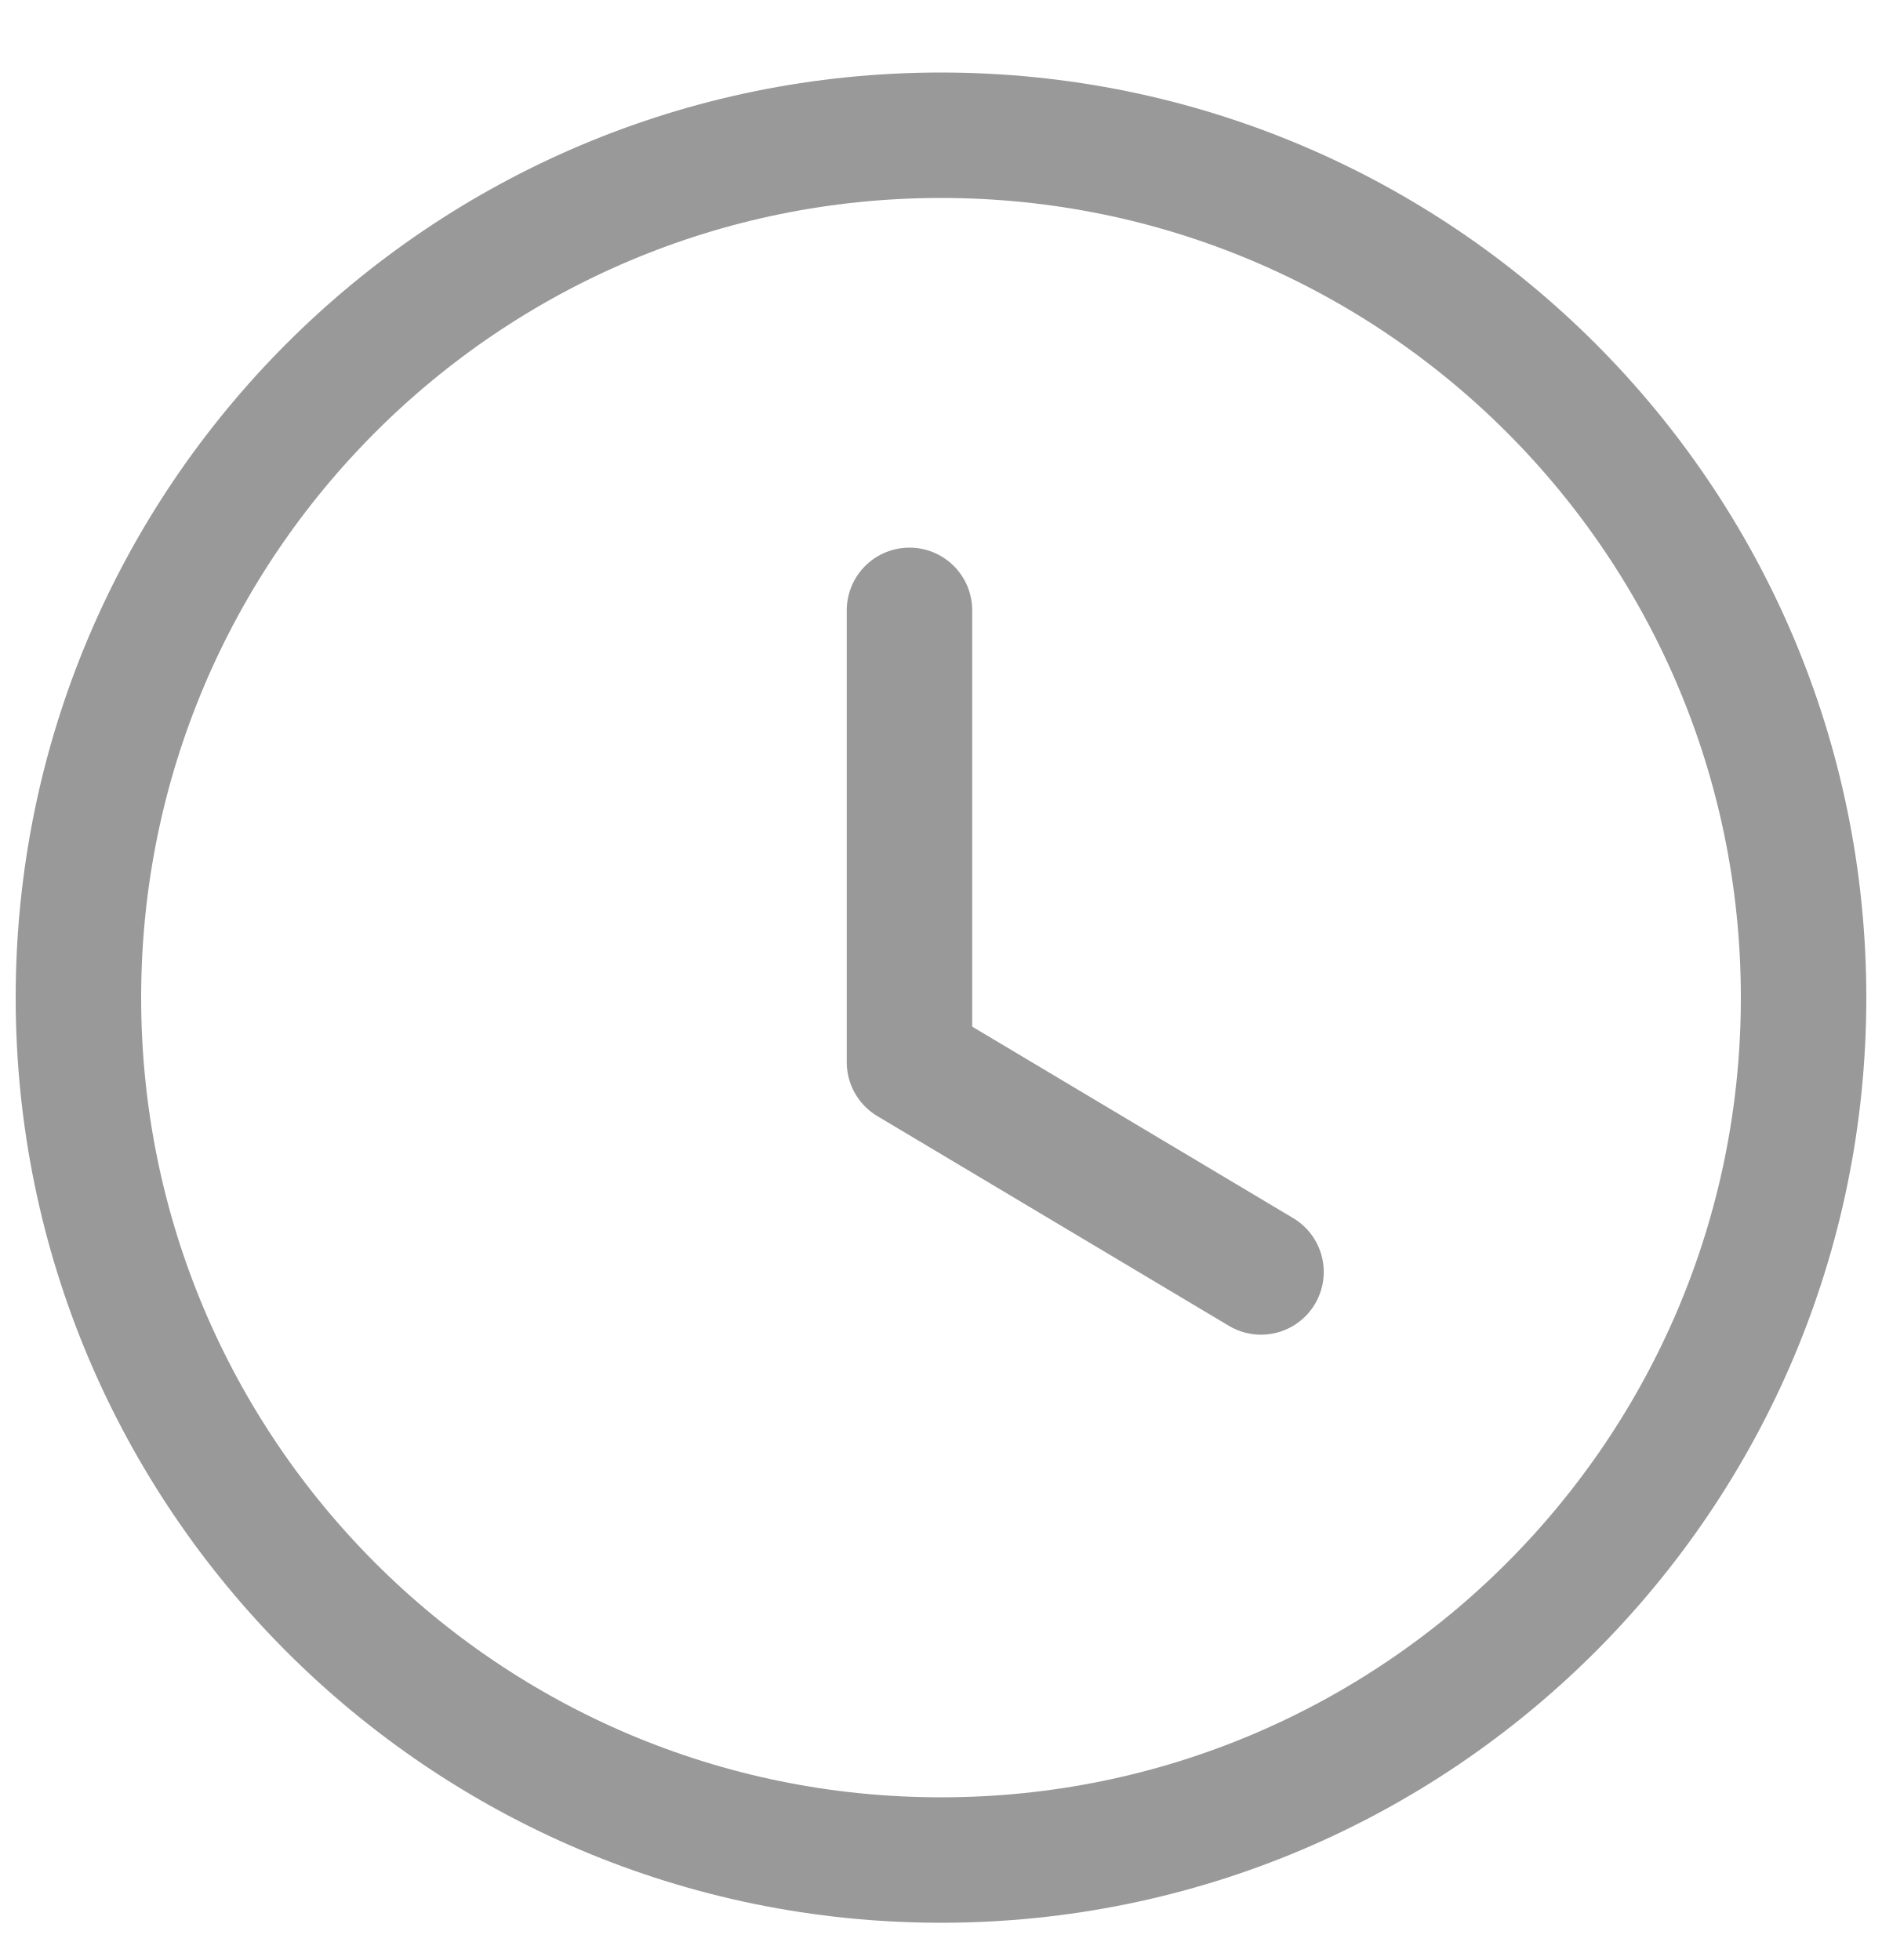
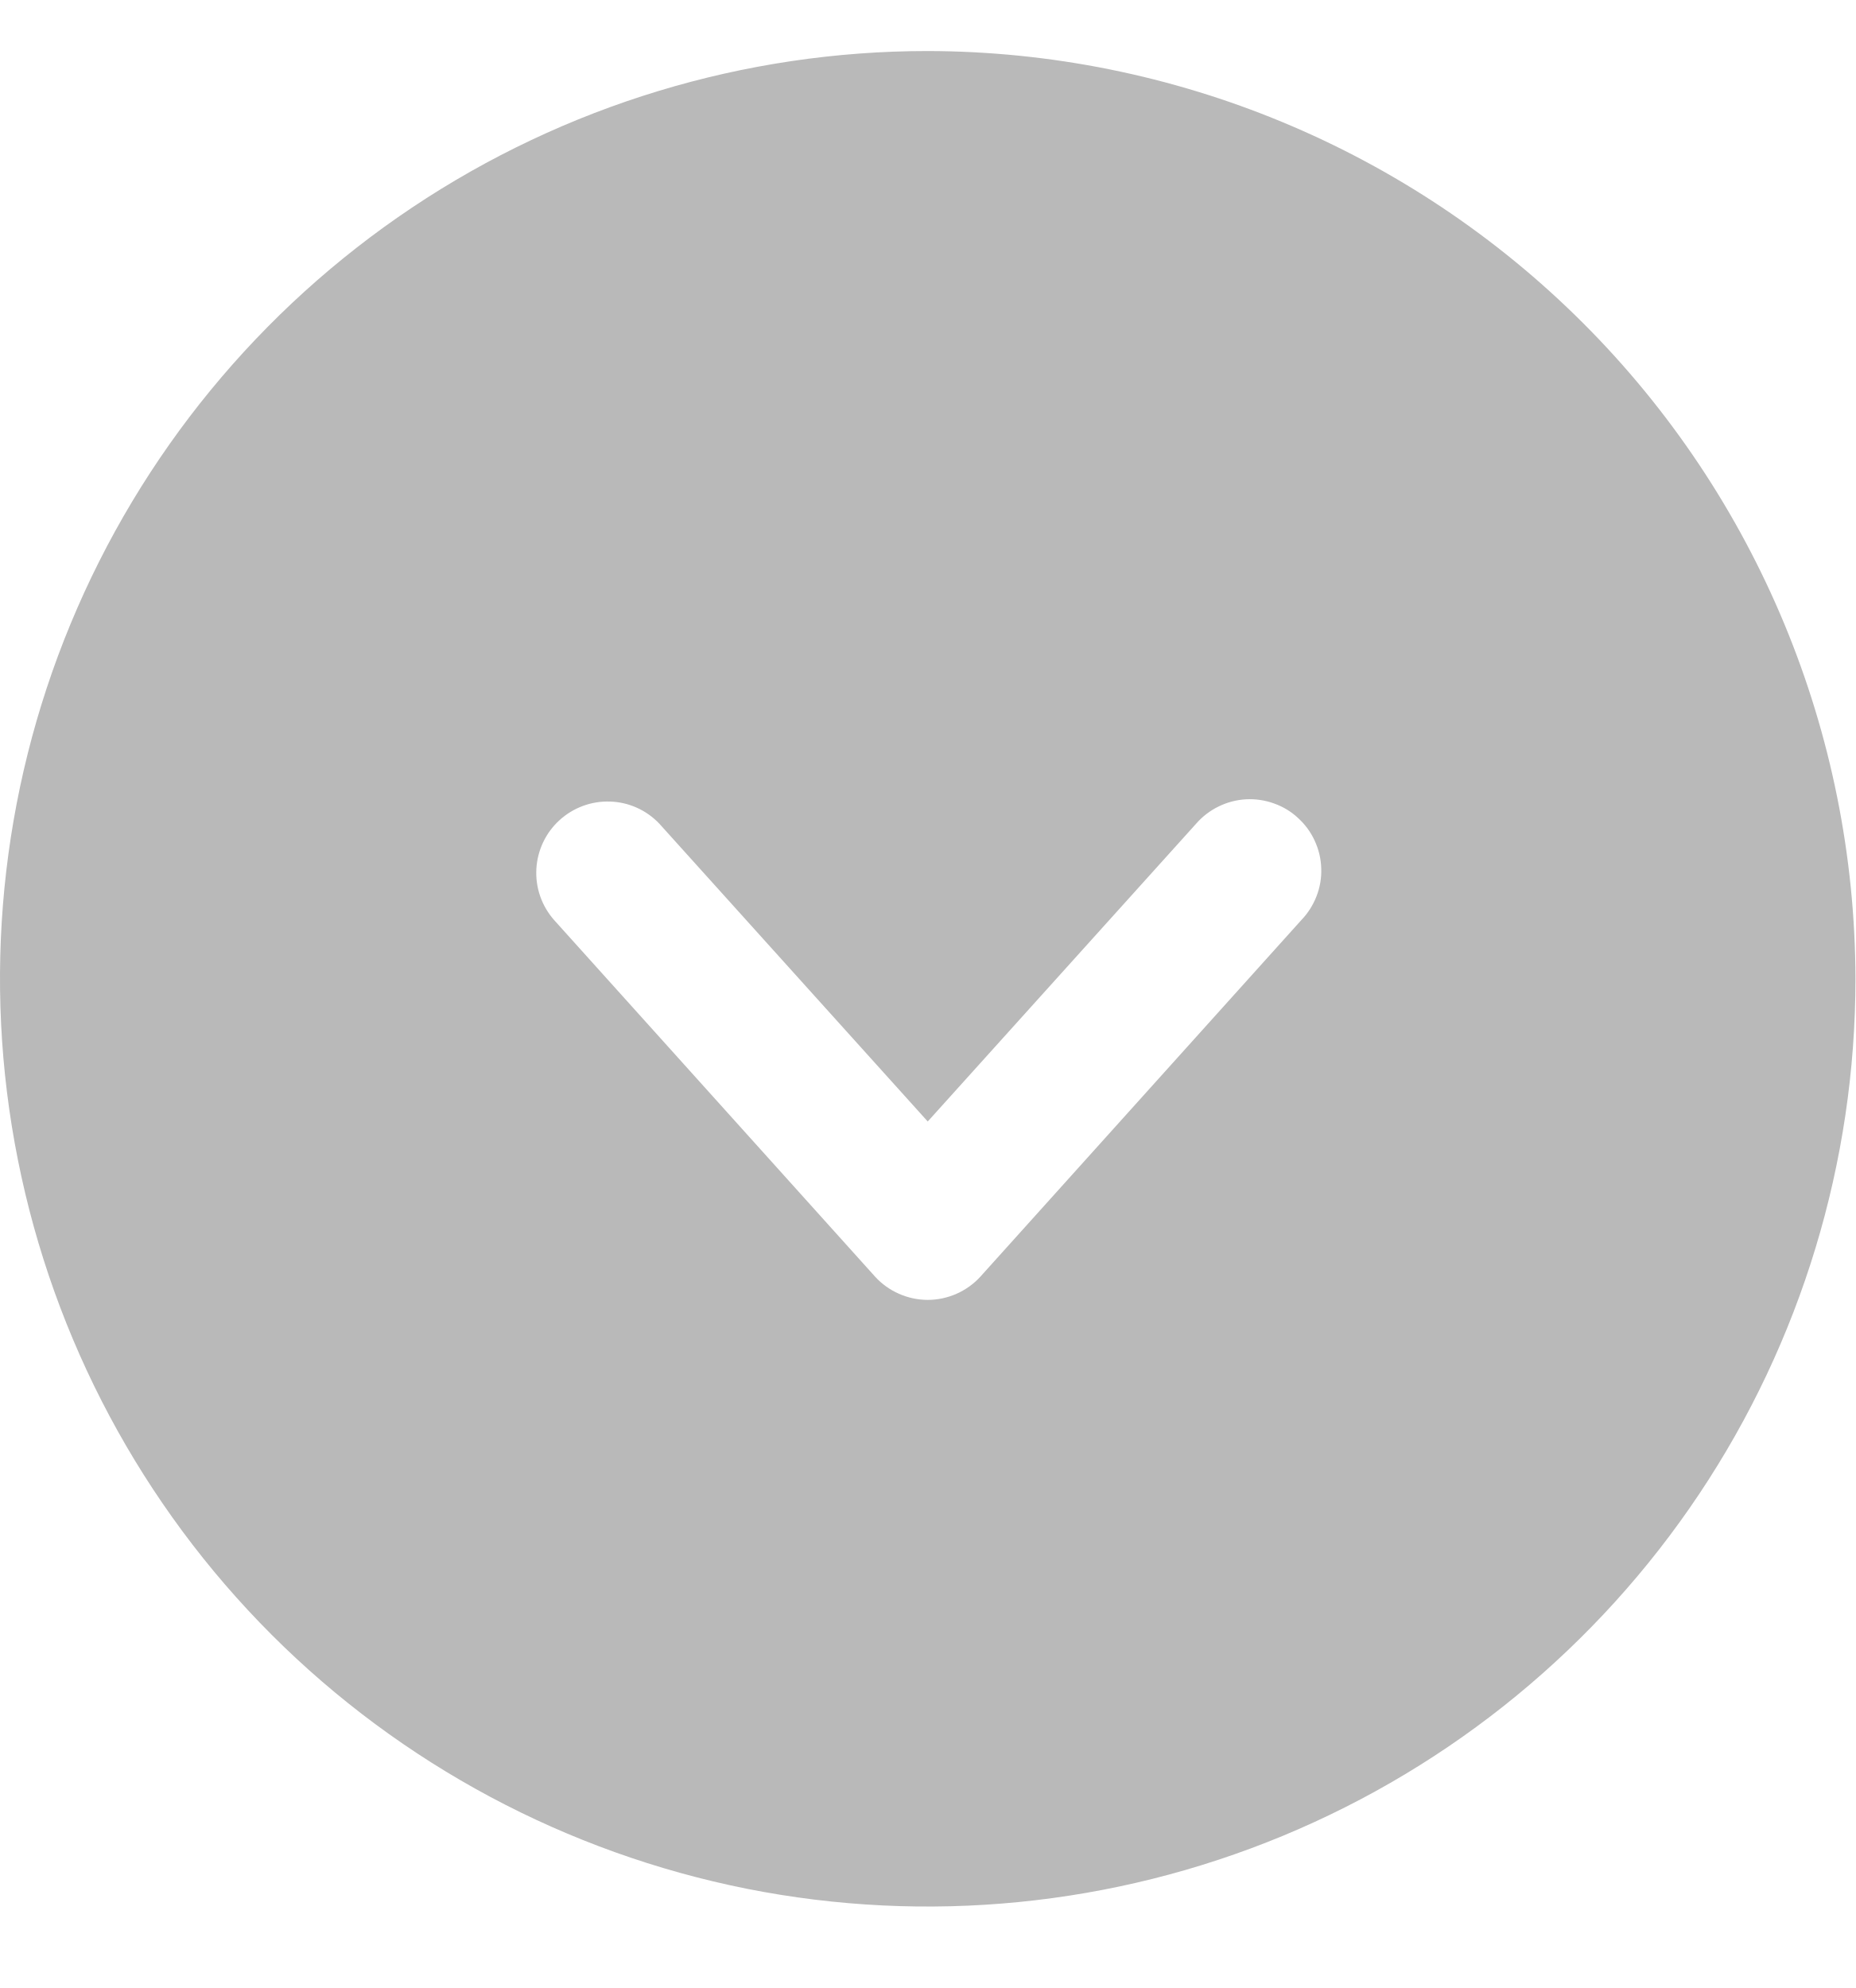
- <svg xmlns="http://www.w3.org/2000/svg" width="24" height="25" viewBox="0 0 24 25" fill="none">
-   <path opacity="0.4" d="M16.081 16.224L11.598 13.549V7.785M23 12.725C23 18.8 18.076 23.725 12 23.725C5.924 23.725 1 18.8 1 12.725C1 6.649 5.924 1.725 12 1.725C18.076 1.725 23 6.649 23 12.725Z" stroke="black" stroke-width="1.6" stroke-linecap="round" stroke-linejoin="round" />
+ <svg xmlns="http://www.w3.org/2000/svg" width="14" height="15" viewBox="0 0 14 15" fill="none">
+   <path d="M7 0.385C5.616 0.385 4.262 0.796 3.111 1.565C1.96 2.334 1.063 3.427 0.533 4.706C0.003 5.985 -0.136 7.393 0.135 8.751C0.405 10.108 1.071 11.356 2.05 12.335C3.029 13.314 4.277 13.98 5.634 14.251C6.992 14.521 8.4 14.382 9.679 13.852C10.958 13.322 12.051 12.425 12.82 11.274C13.589 10.123 14 8.769 14 7.385C13.996 5.53 13.258 3.751 11.946 2.439C10.634 1.127 8.855 0.389 7 0.385ZM9.82 6.941L7.397 9.633C7.347 9.688 7.285 9.732 7.217 9.762C7.149 9.792 7.075 9.808 7 9.808C6.925 9.808 6.851 9.792 6.783 9.762C6.715 9.732 6.653 9.688 6.603 9.633L4.18 6.941C4.087 6.835 4.039 6.697 4.047 6.556C4.055 6.416 4.117 6.284 4.221 6.189C4.325 6.094 4.462 6.043 4.603 6.048C4.743 6.052 4.877 6.112 4.974 6.214L7 8.462L9.026 6.214C9.073 6.16 9.131 6.116 9.195 6.085C9.26 6.053 9.33 6.035 9.401 6.031C9.473 6.027 9.545 6.038 9.612 6.062C9.68 6.086 9.742 6.123 9.794 6.172C9.847 6.22 9.89 6.278 9.92 6.344C9.95 6.409 9.967 6.479 9.969 6.551C9.972 6.622 9.96 6.694 9.934 6.761C9.908 6.828 9.87 6.889 9.82 6.941Z" fill="#B9B9B9" />
</svg>
